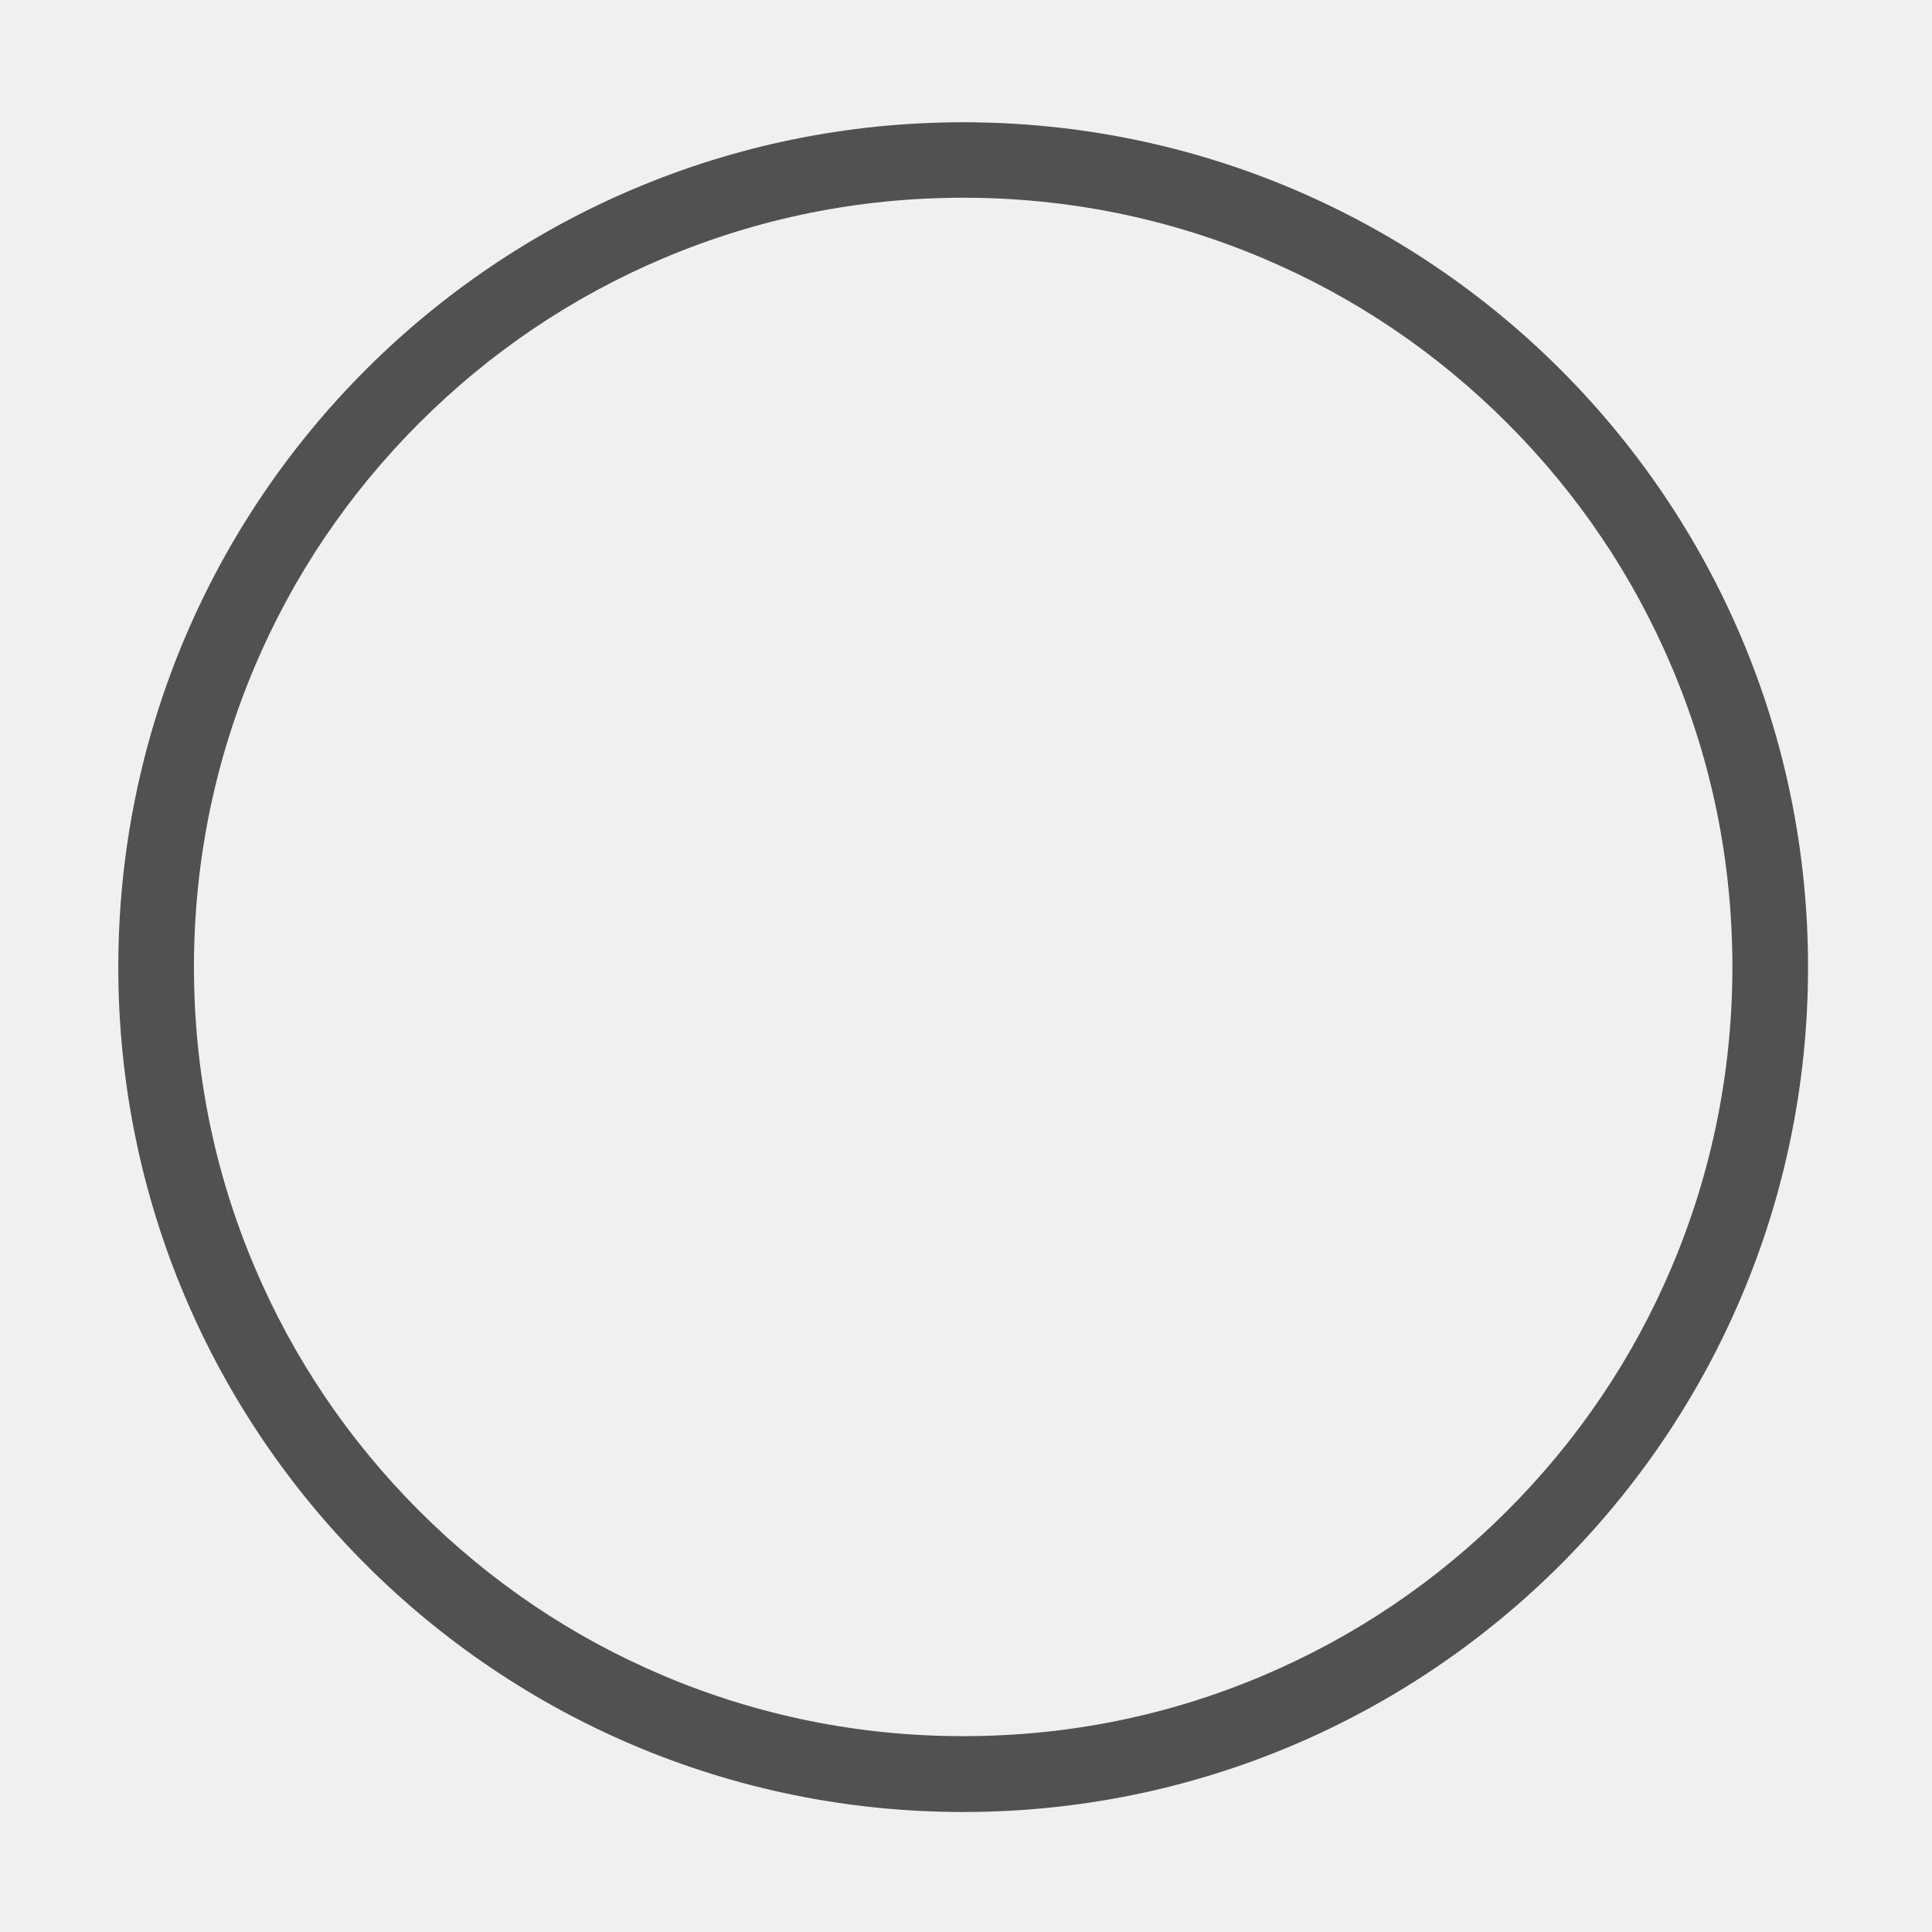
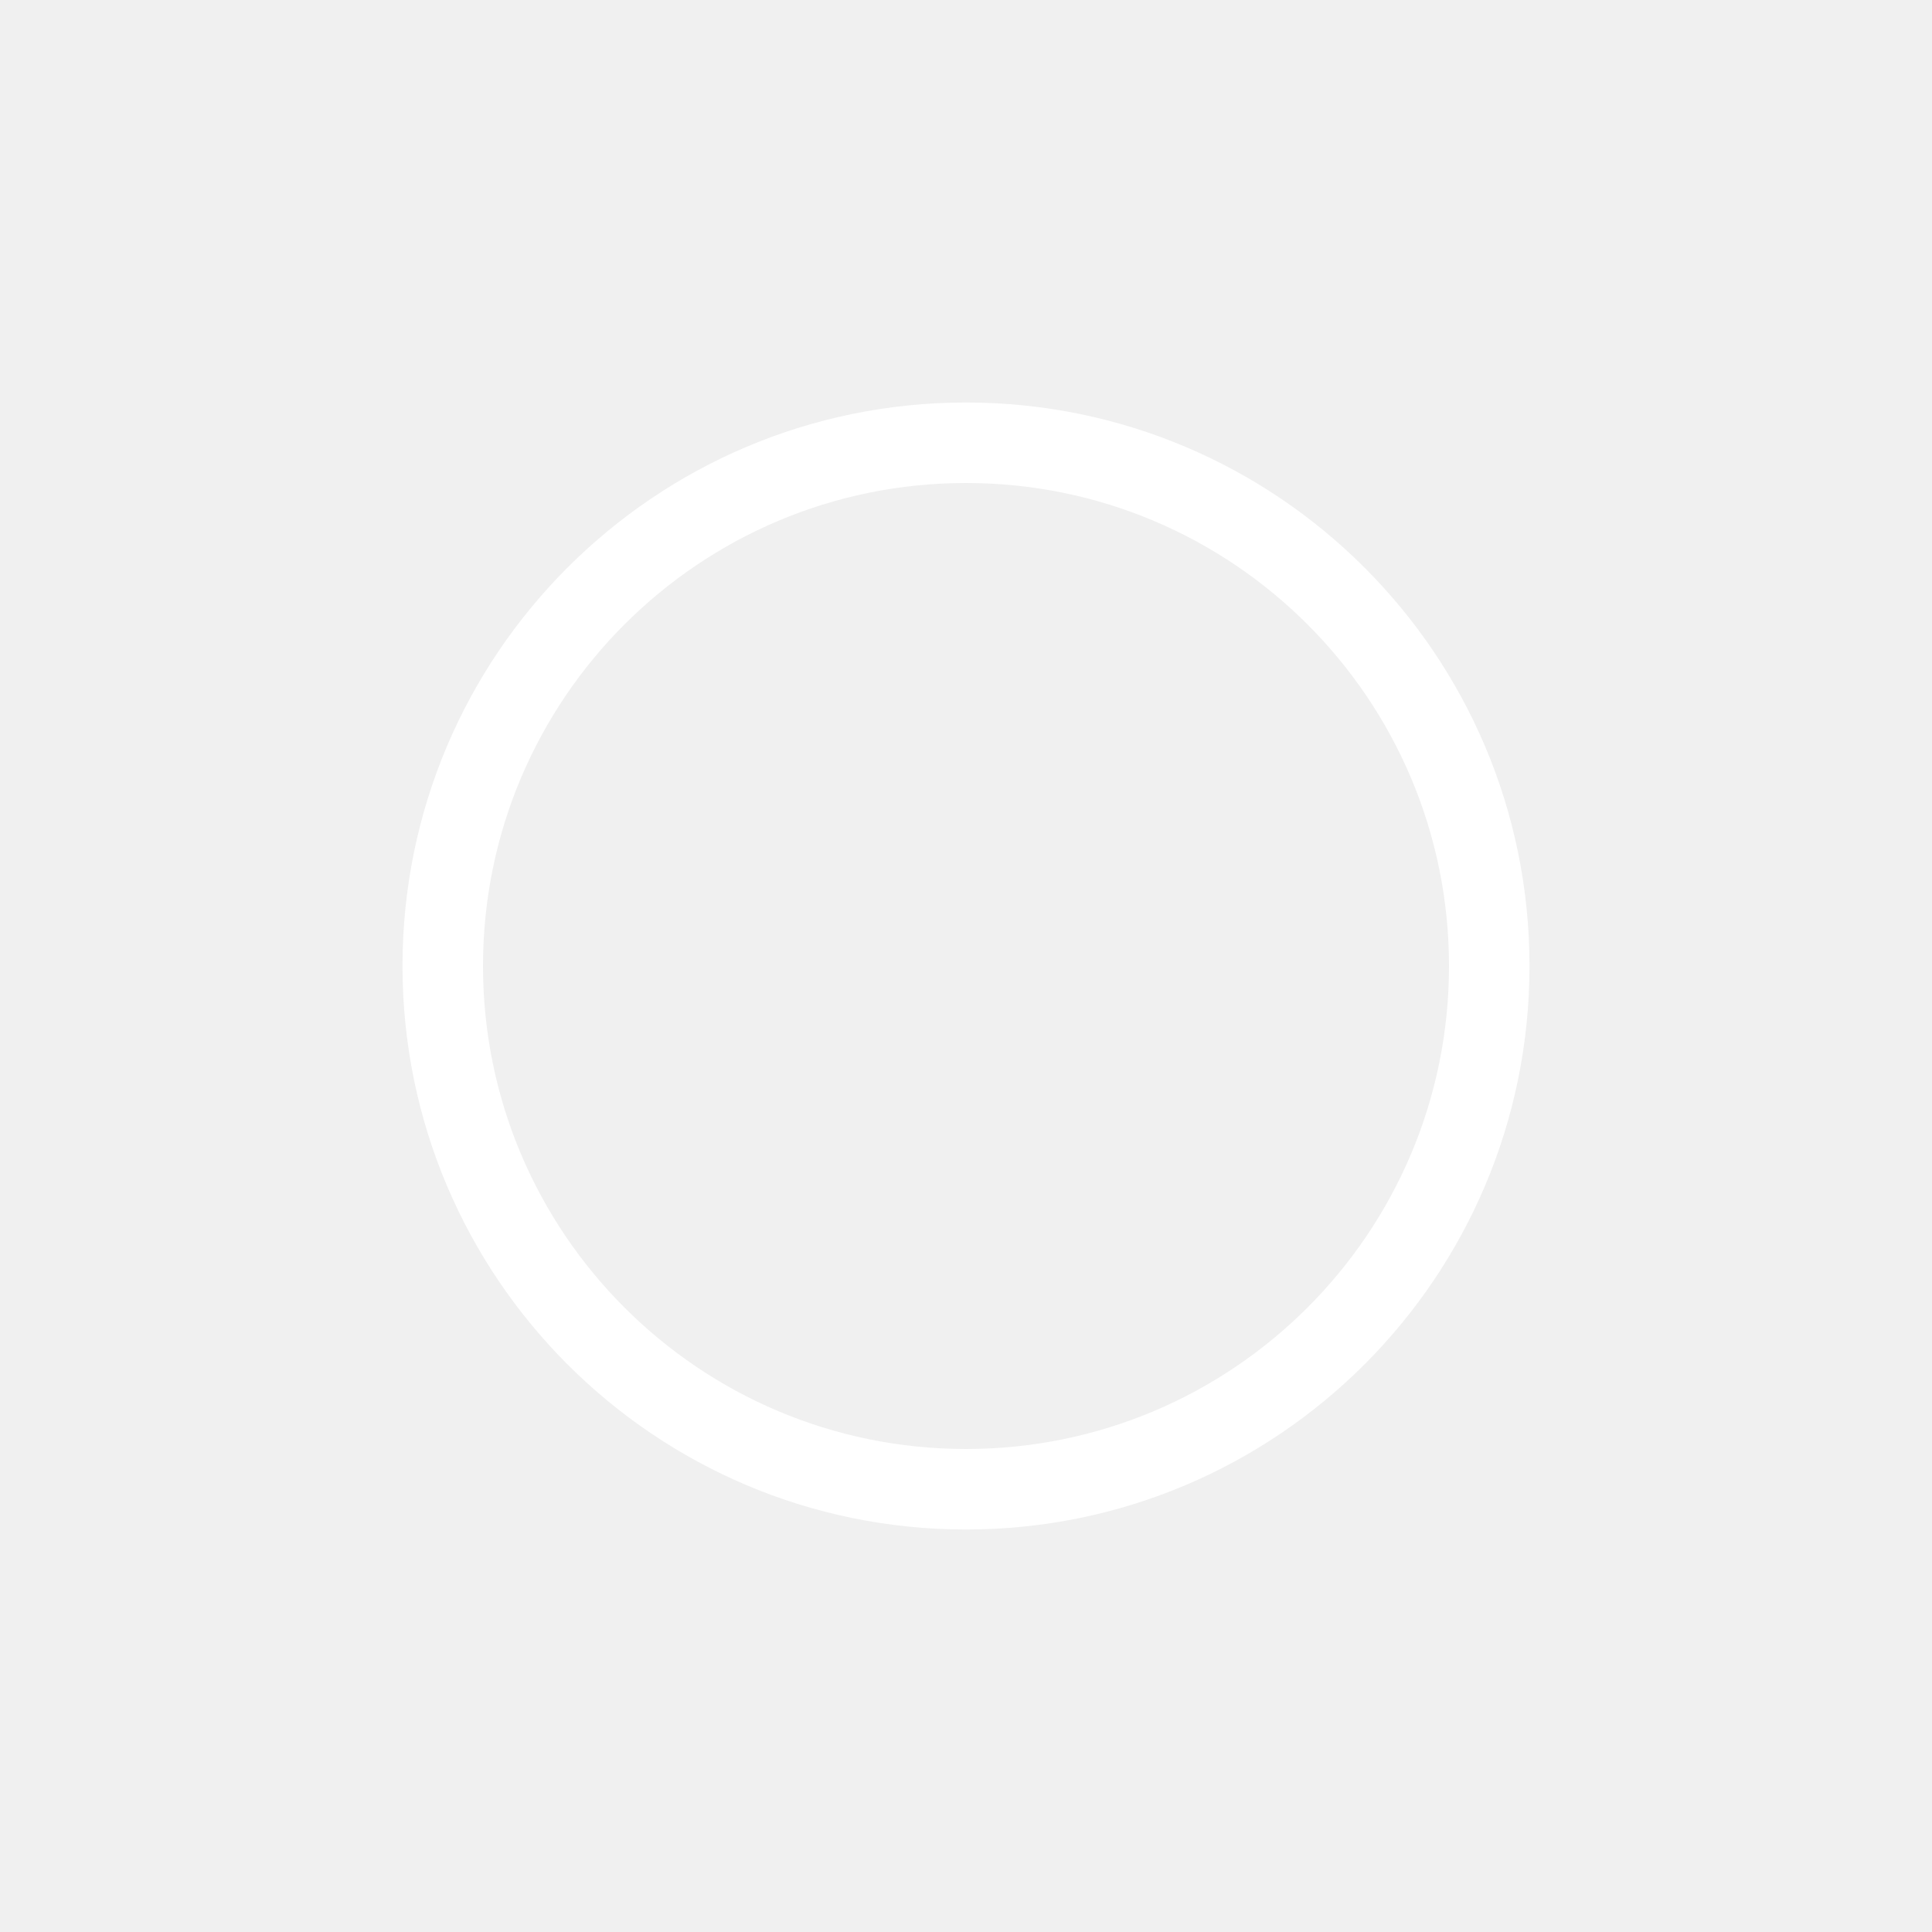
- <svg xmlns="http://www.w3.org/2000/svg" class="icon" width="24px" height="24px" viewBox="0 0 1024 1024" version="1.1">
-   <path fill="#515151" d="M510.5 104.8c55.1 0 108.5 10.8 158.7 32 48.6 20.5 92.2 50 129.6 87.4 37.5 37.5 66.9 81.1 87.4 129.6 21.3 50.3 32 103.7 32 158.7s-10.8 108.5-32 158.7c-20.5 48.6-50 92.2-87.4 129.6-37.5 37.5-81.1 66.9-129.6 87.4-50.3 21.3-103.7 32-158.7 32-55.1 0-108.5-10.8-158.7-32-48.6-20.5-92.2-50-129.6-87.4-37.5-37.5-66.9-81.1-87.4-129.6-21.3-50.3-32-103.7-32-158.7s10.8-108.5 32-158.7c20.5-48.6 50-92.2 87.4-129.6 37.5-37.5 81.1-66.9 129.6-87.4 50.2-21.2 103.6-32 158.7-32m0-40c-247.3 0-447.8 200.5-447.8 447.8s200.5 447.8 447.8 447.8S958.3 760 958.3 512.6 757.8 64.8 510.5 64.8z" />
+ <svg xmlns="http://www.w3.org/2000/svg" width="24px" height="24px" viewBox="0 0 24 24" version="1.1">
+   <g id="圆形-线" stroke="none" stroke-width="1" fill="none" fill-rule="evenodd">
+     <rect id="圆形-线" x="0" y="0" width="24" height="24" />
+     <path d="M12,5 C15.866,5 19,8.134 19,12 C19,15.866 15.866,19 12,19 C8.134,19 5,15.866 5,12 C5,8.134 8.134,5 12,5 Z M12,6 C8.686,6 6,8.686 6,12 C6,15.314 8.686,18 12,18 C15.314,18 18,15.314 18,12 C18,8.686 15.314,6 12,6 Z" id="矩形" fill="#FFFFFF" fill-rule="nonzero" />
+   </g>
</svg>
